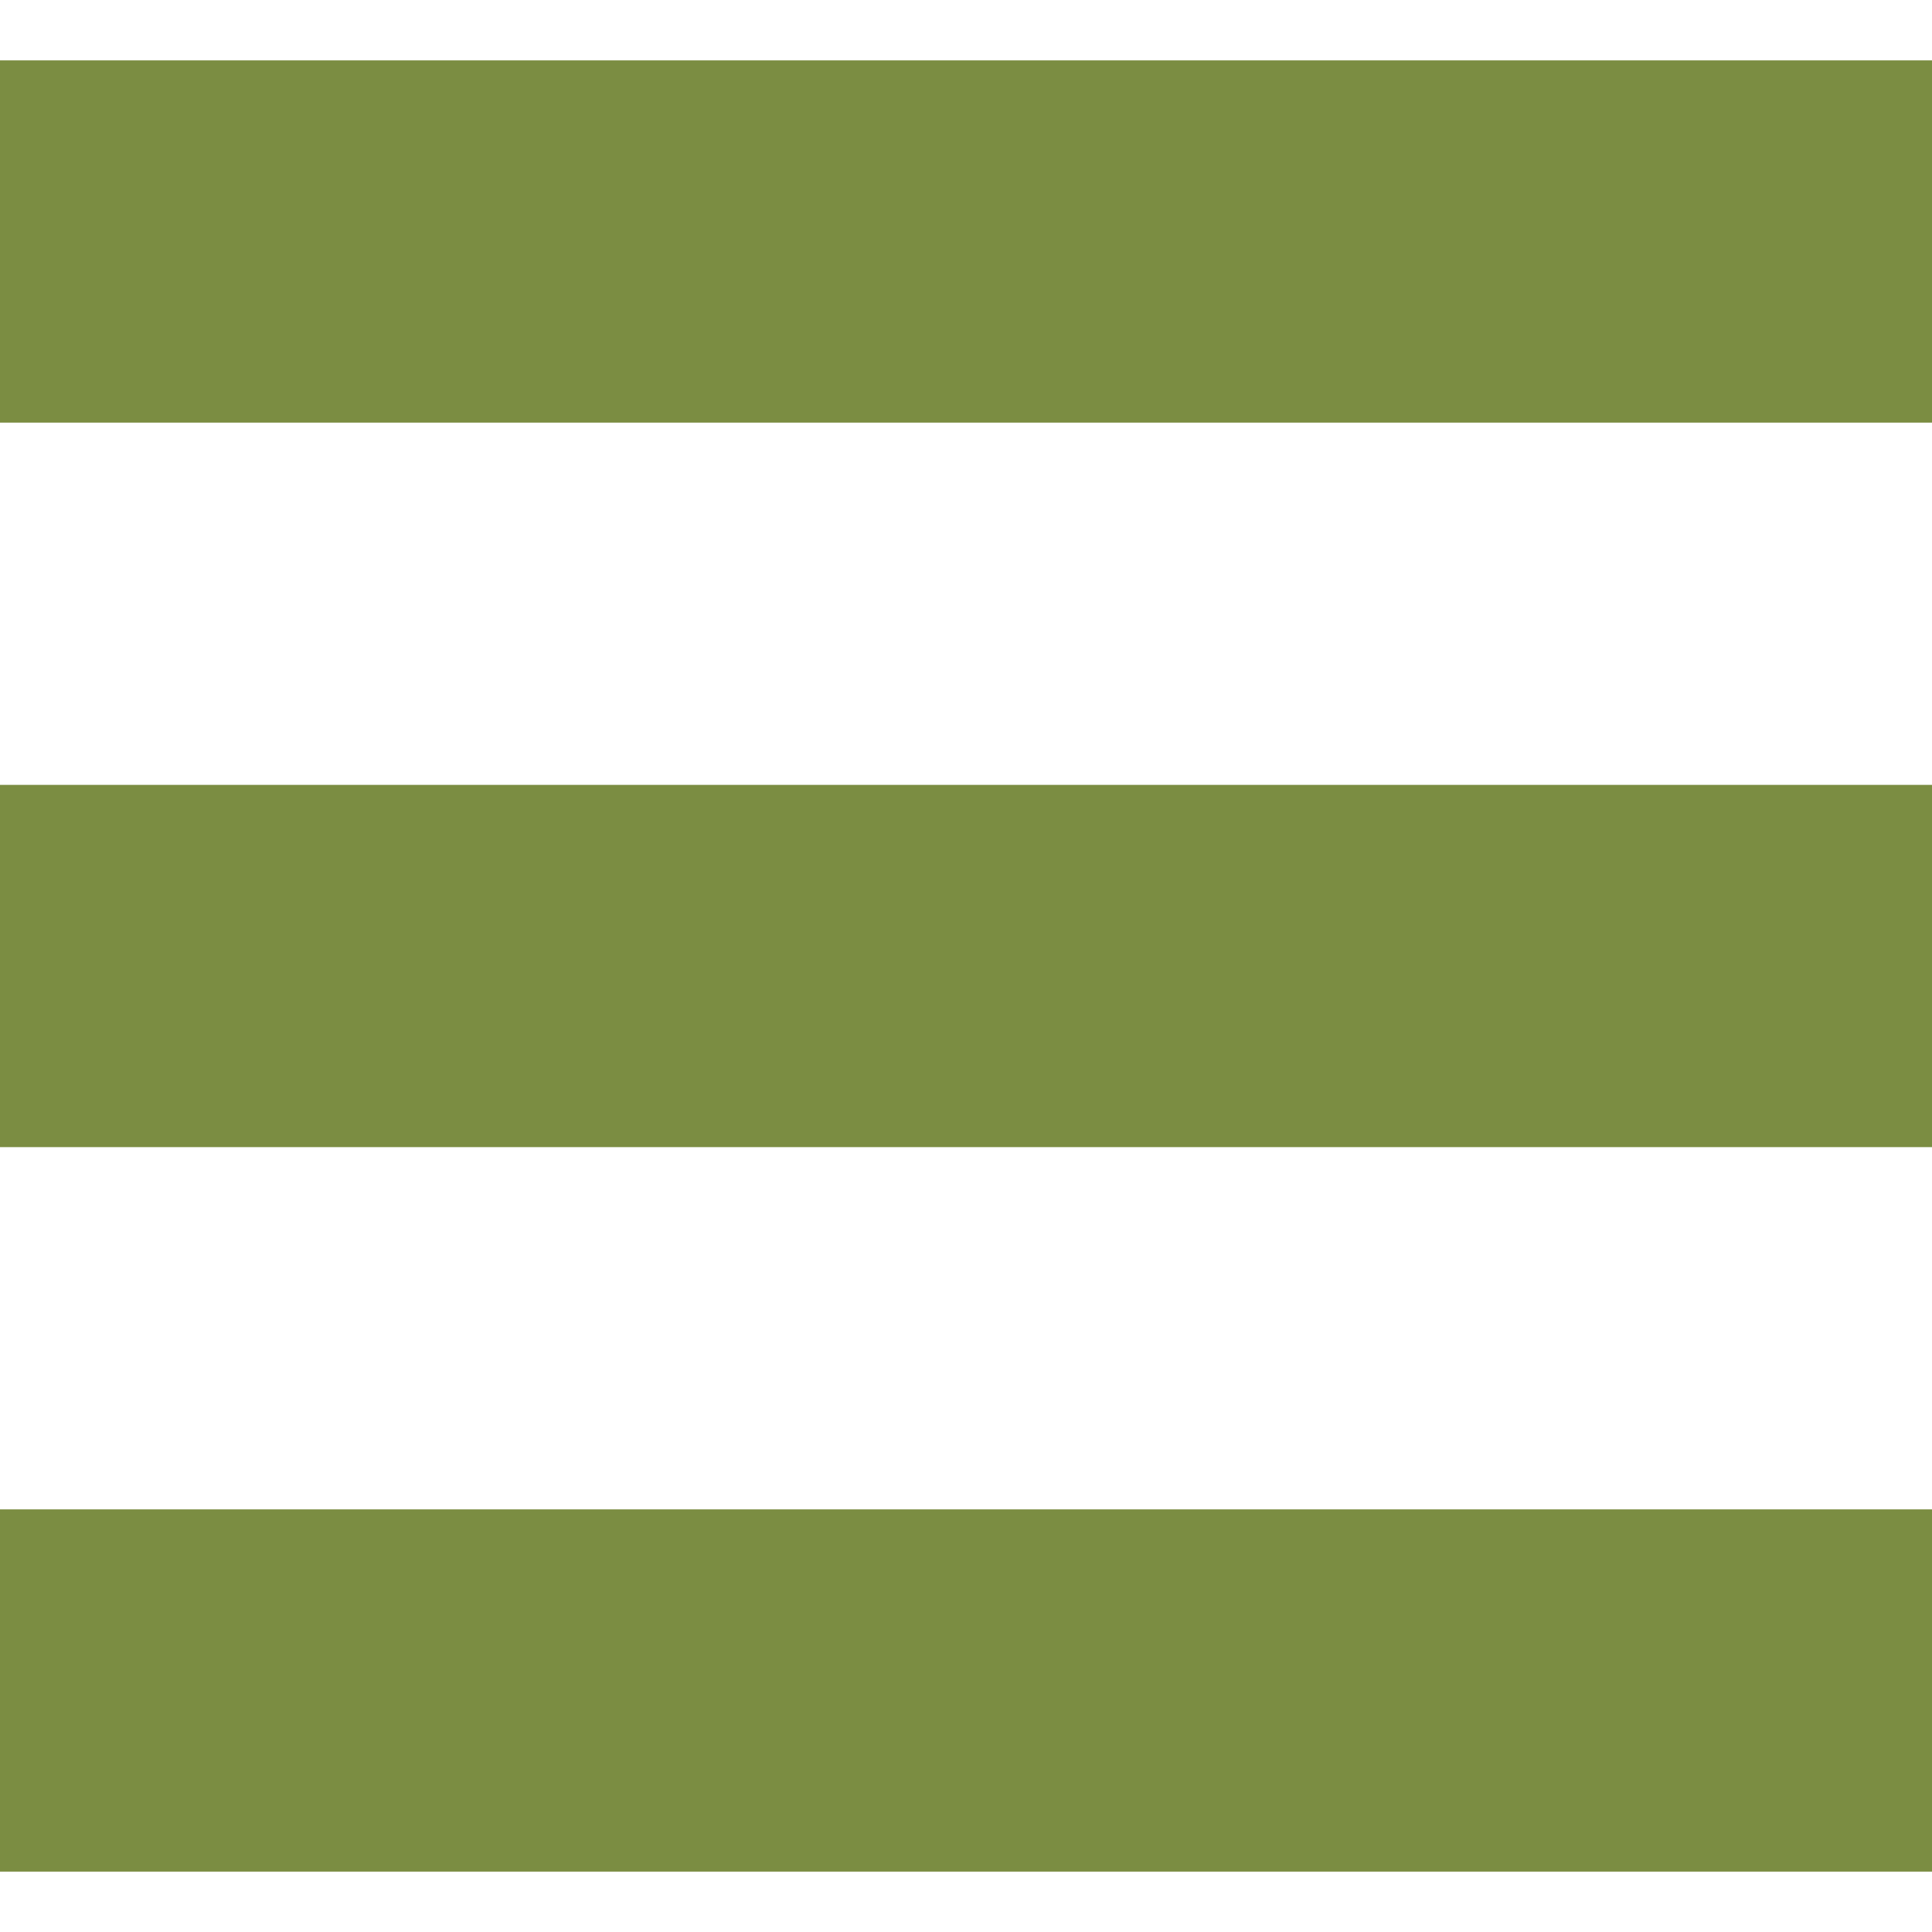
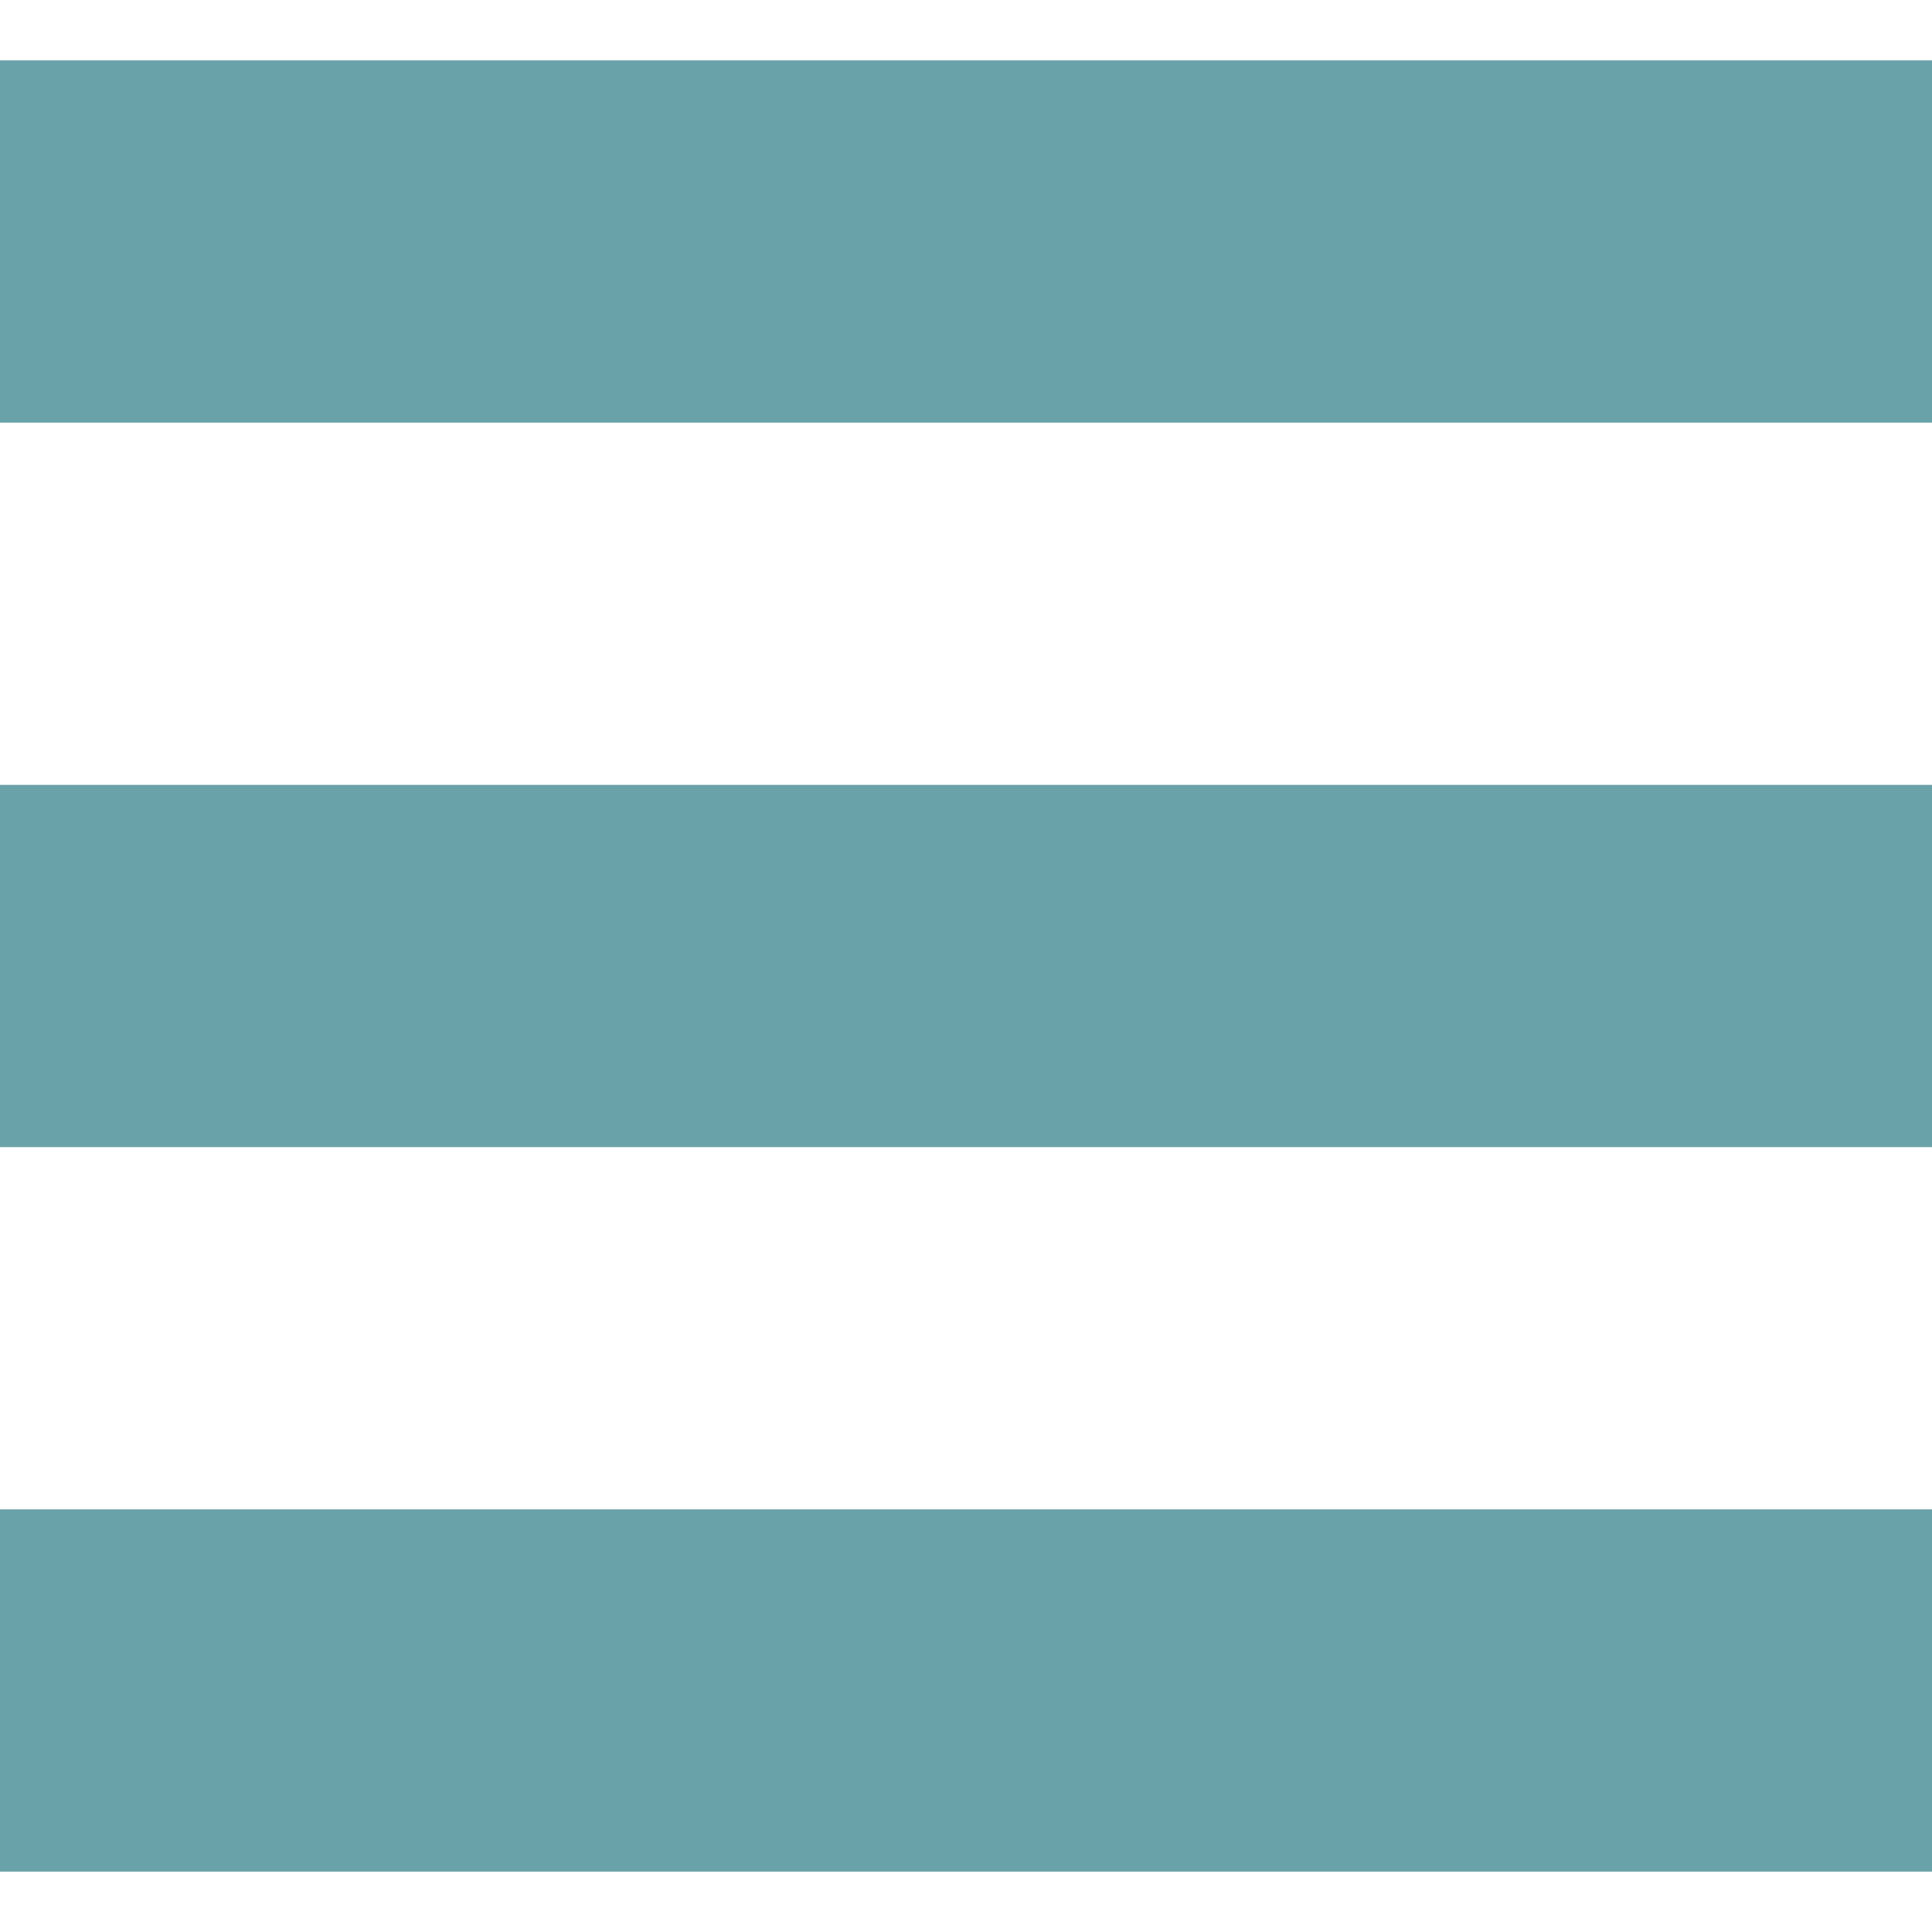
<svg xmlns="http://www.w3.org/2000/svg" version="1.1" id="_x32_" x="0px" y="0px" viewBox="0 0 512 512" style="width: 256px; height: 256px; opacity: 1;" xml:space="preserve">
-   <style type="text/css">
+   <defs id="defs17872" />
+   <style type="text/css" id="style17859">
	.st0{fill:#4B4B4B;}
</style>
-   <g>
-     <rect y="16" class="st0" width="512" height="96" style="fill: rgb(123, 141, 66);" />
-     <rect y="208" class="st0" width="512" height="96" style="fill: rgb(123, 141, 66);" />
-     <rect y="400" class="st0" width="512" height="96" style="fill: rgb(123, 141, 66);" />
+   <g id="g17867" style="fill:#69a2a8;fill-opacity:1">
+     <rect y="16" class="st0" width="512" height="96" style="fill:#69a2a8;fill-opacity:1" id="rect17861" />
+     <rect y="208" class="st0" width="512" height="96" style="fill:#69a2a8;fill-opacity:1" id="rect17863" />
+     <rect y="400" class="st0" width="512" height="96" style="fill:#69a2a8;fill-opacity:1" id="rect17865" />
  </g>
</svg>
